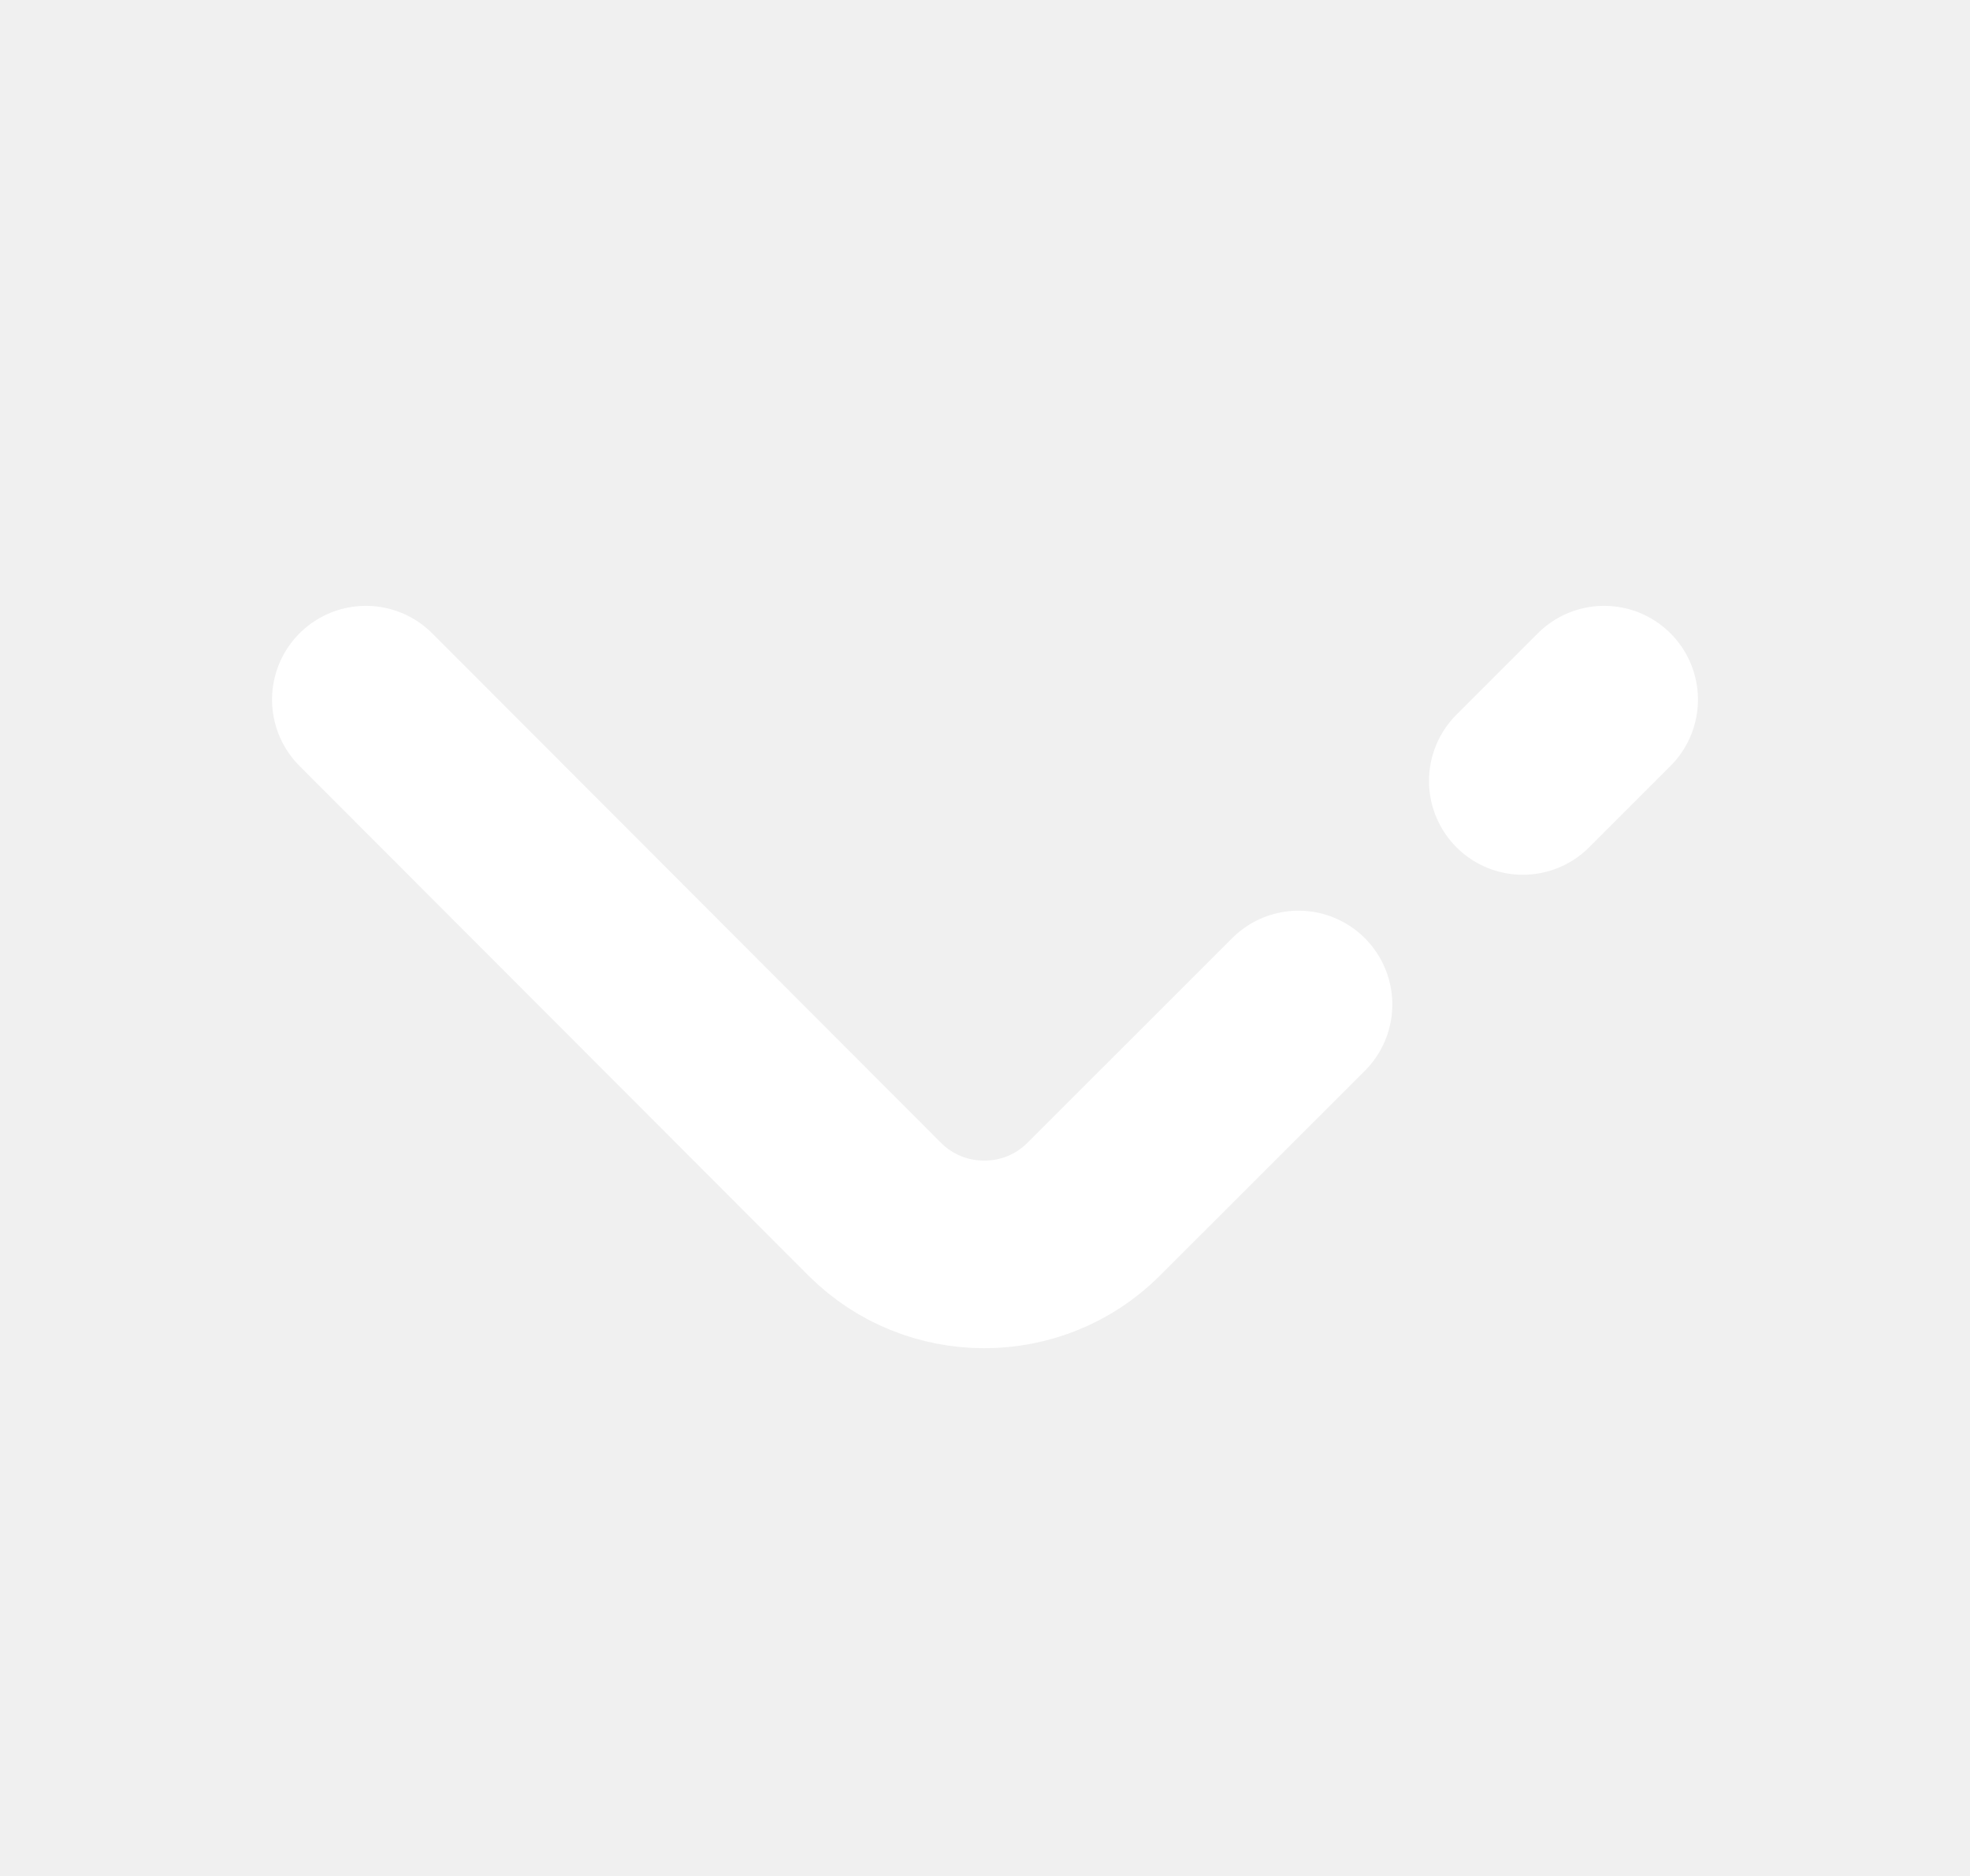
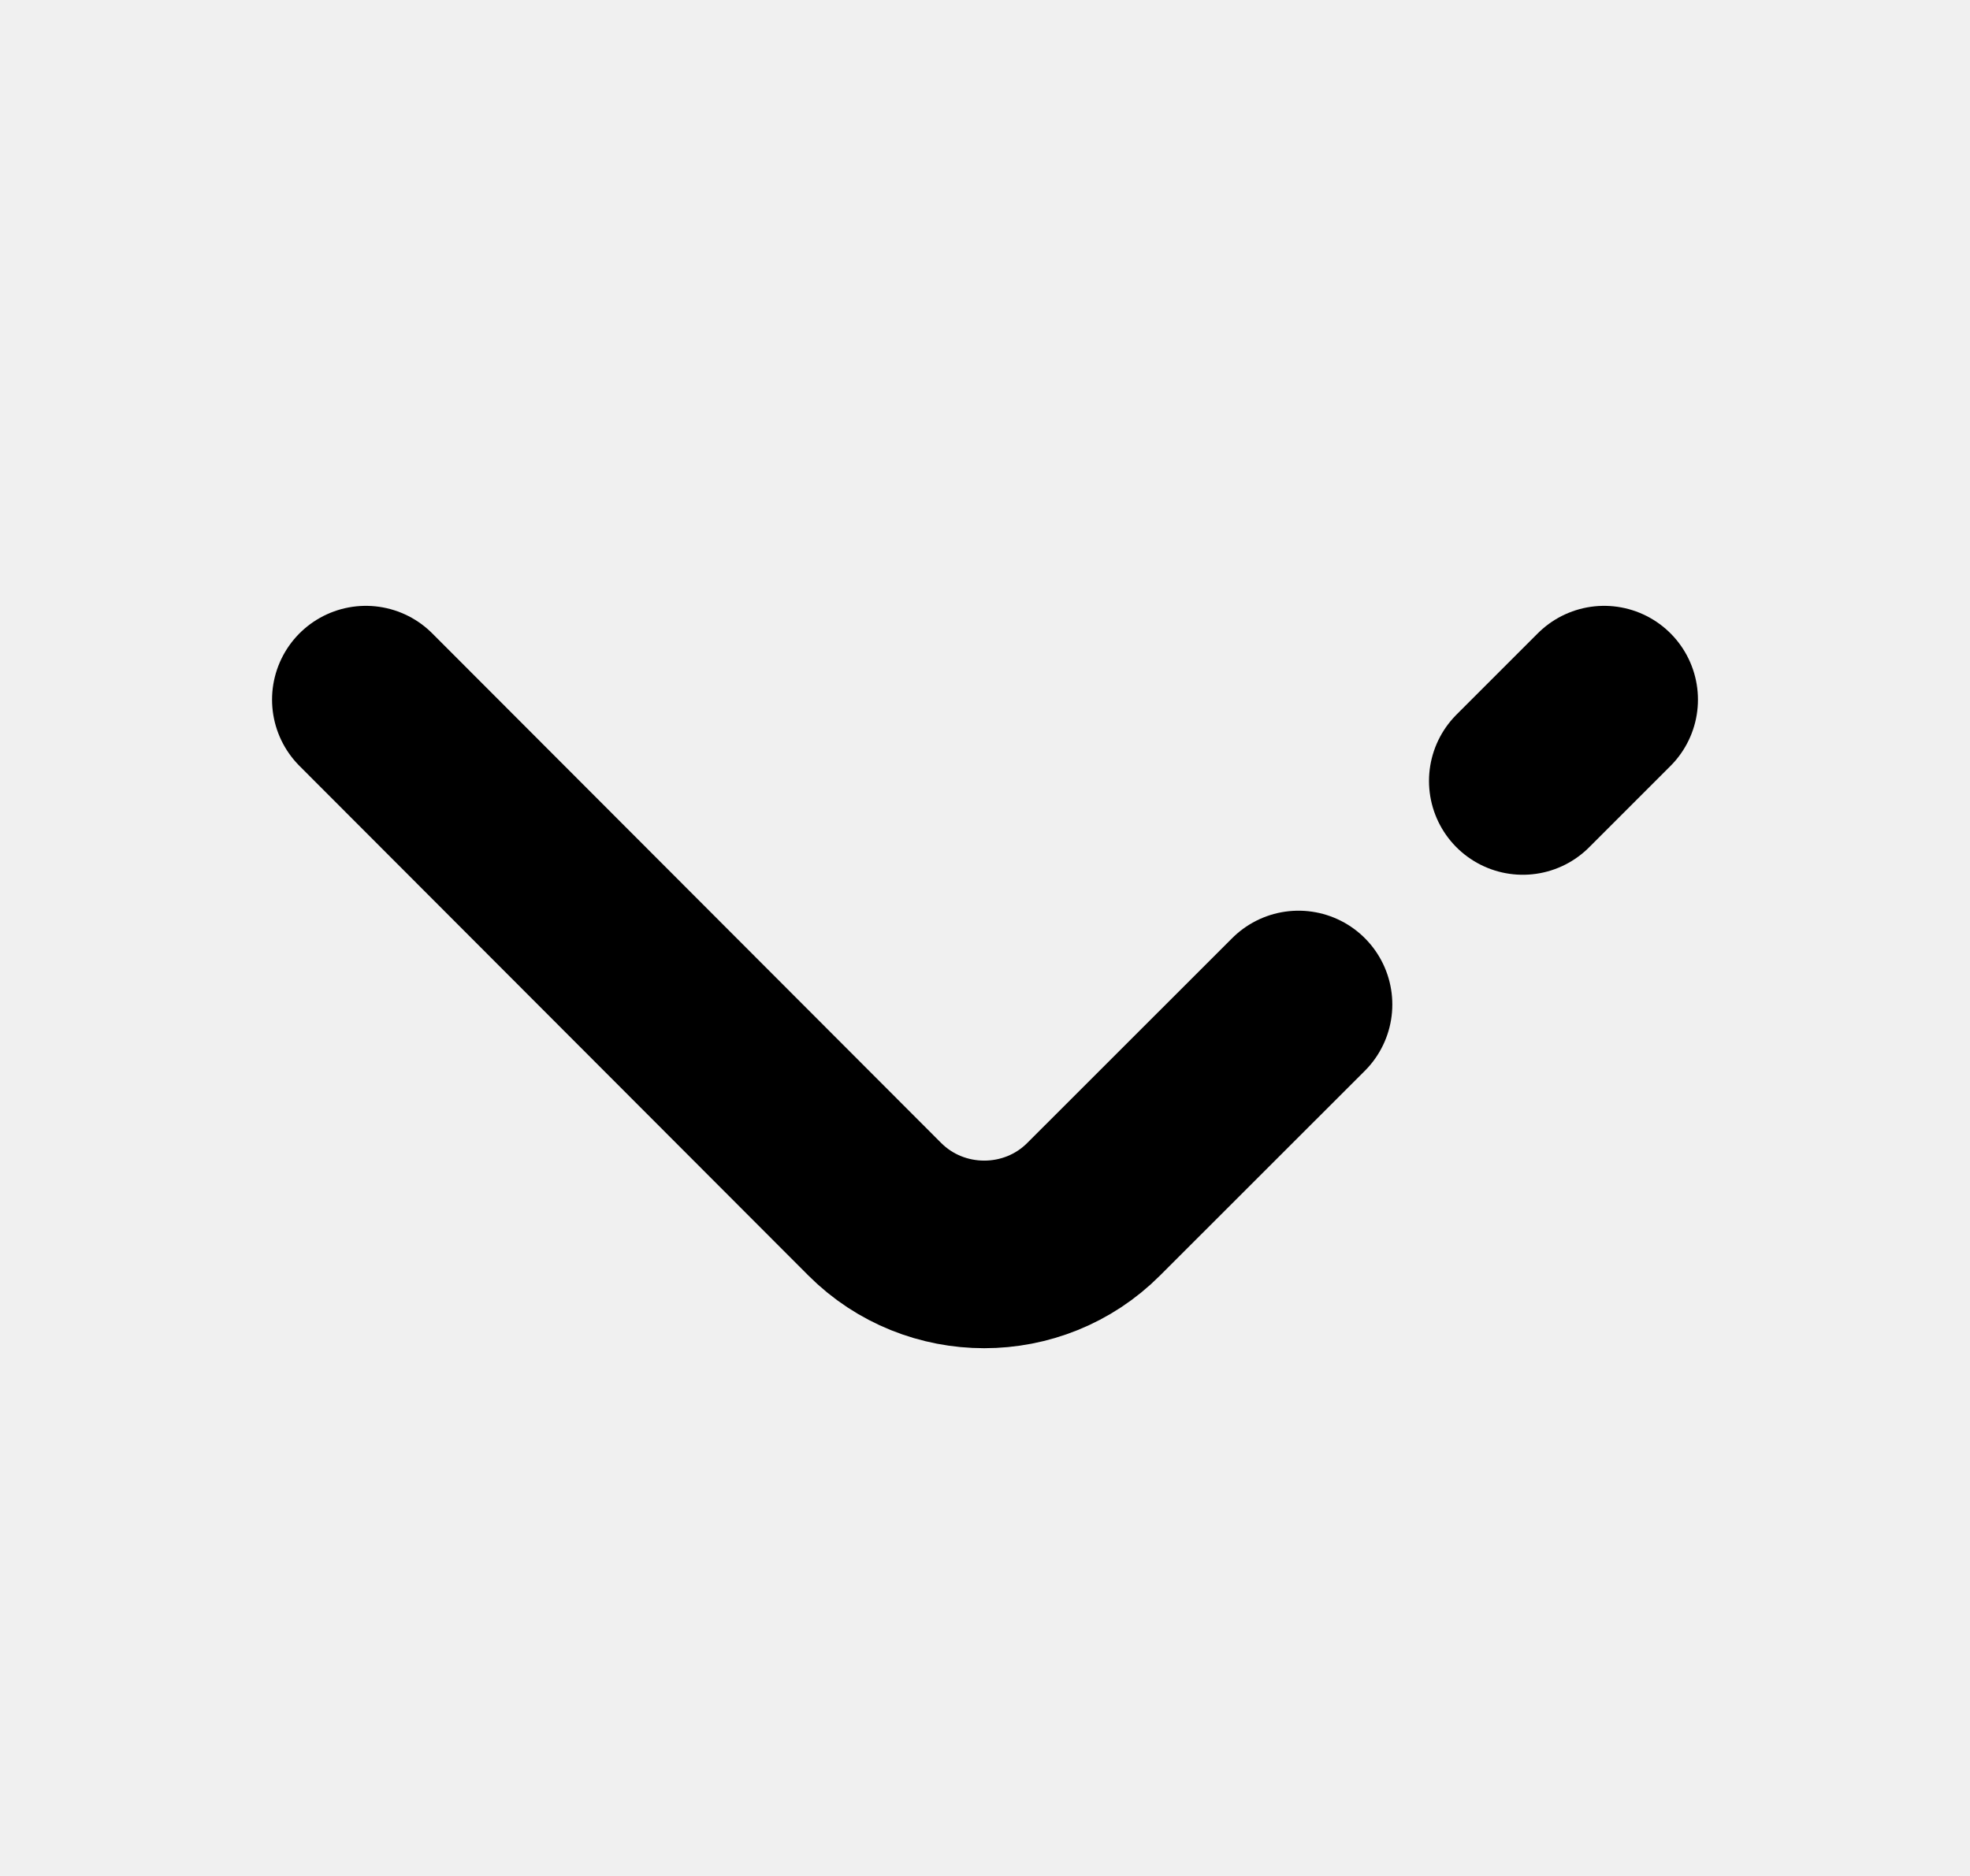
<svg xmlns="http://www.w3.org/2000/svg" title="Стрелка 'Вниз'" width="21" height="20" viewBox="0 0 21 20" fill="none">
-   <path d="M13.842 10.709L11.658 12.892C11.017 13.534 9.967 13.534 9.325 12.892L3.9 7.459" stroke="white" stroke-width="2" stroke-miterlimit="10" stroke-linecap="round" stroke-linejoin="round" />
-   <path d="M17.1 7.459L16.233 8.326" stroke="white" stroke-width="2" stroke-miterlimit="10" stroke-linecap="round" stroke-linejoin="round" />
+   <path d="M13.842 10.709L11.658 12.892C11.017 13.534 9.967 13.534 9.325 12.892L3.9 7.459" stroke="currentColor" stroke-width="2" stroke-miterlimit="10" stroke-linecap="round" stroke-linejoin="round" />
+   <path d="M17.1 7.459L16.233 8.326" stroke="currentColor" stroke-width="2" stroke-miterlimit="10" stroke-linecap="round" stroke-linejoin="round" />
</svg>
